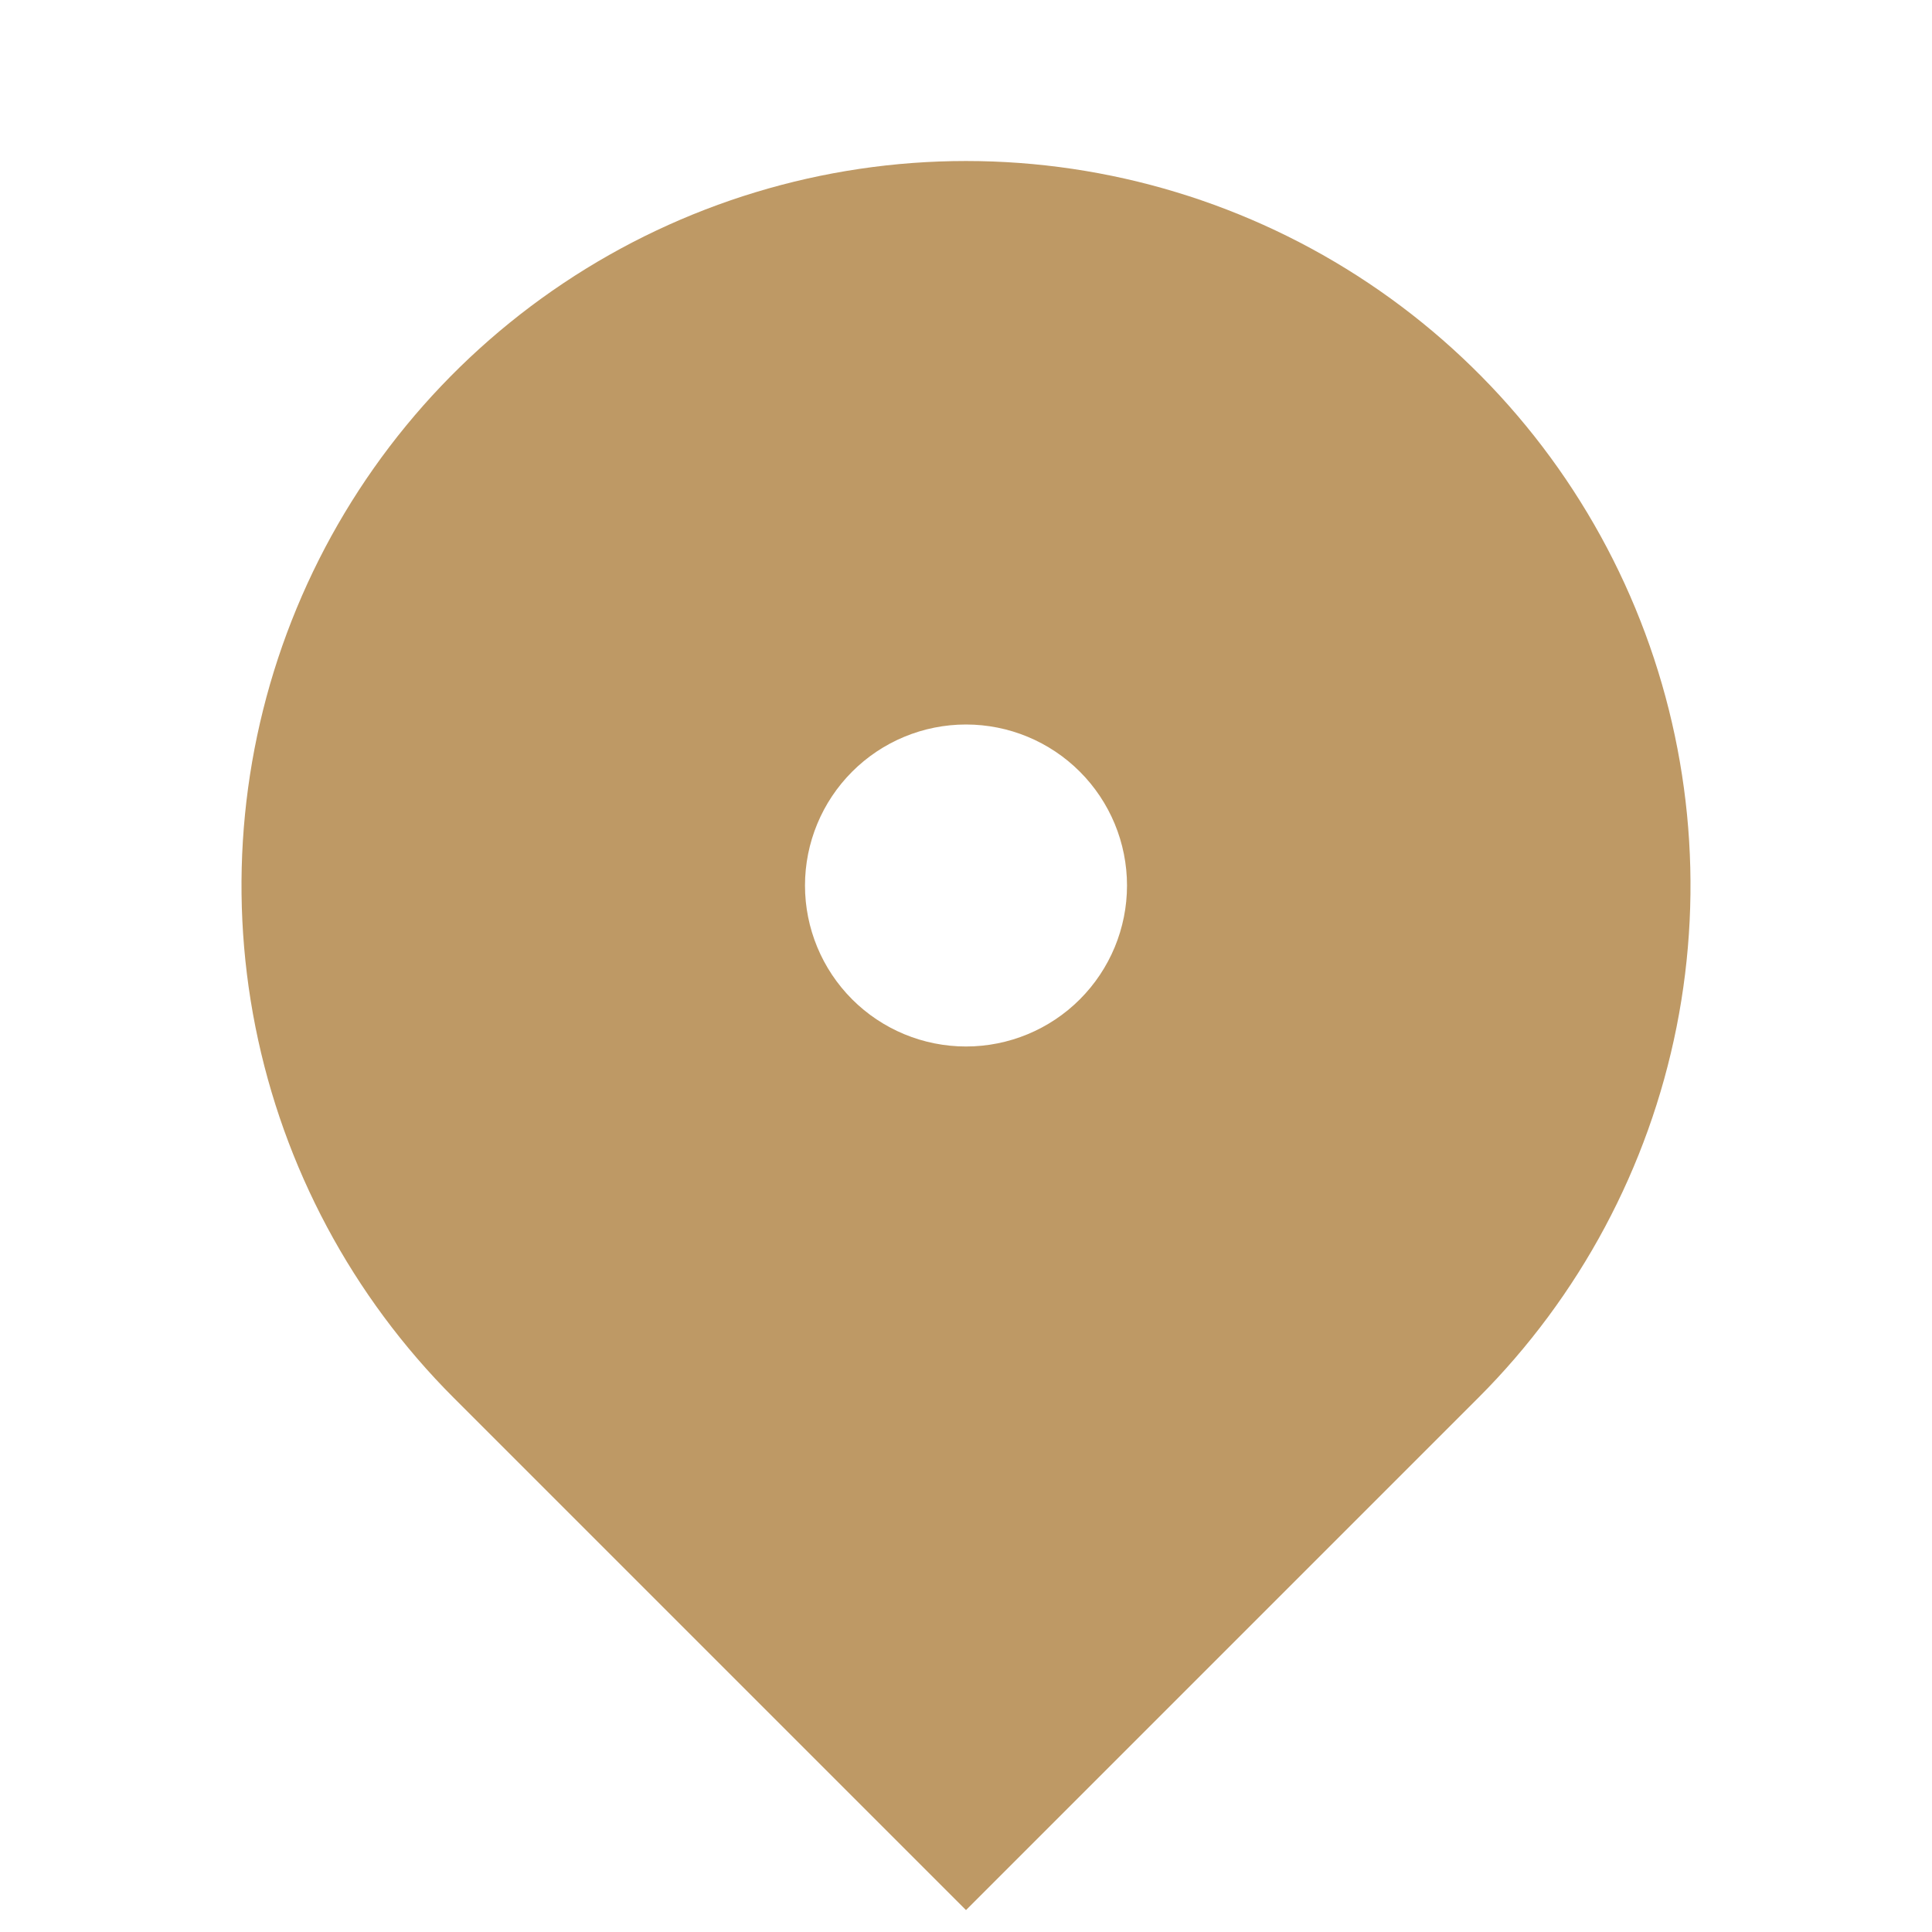
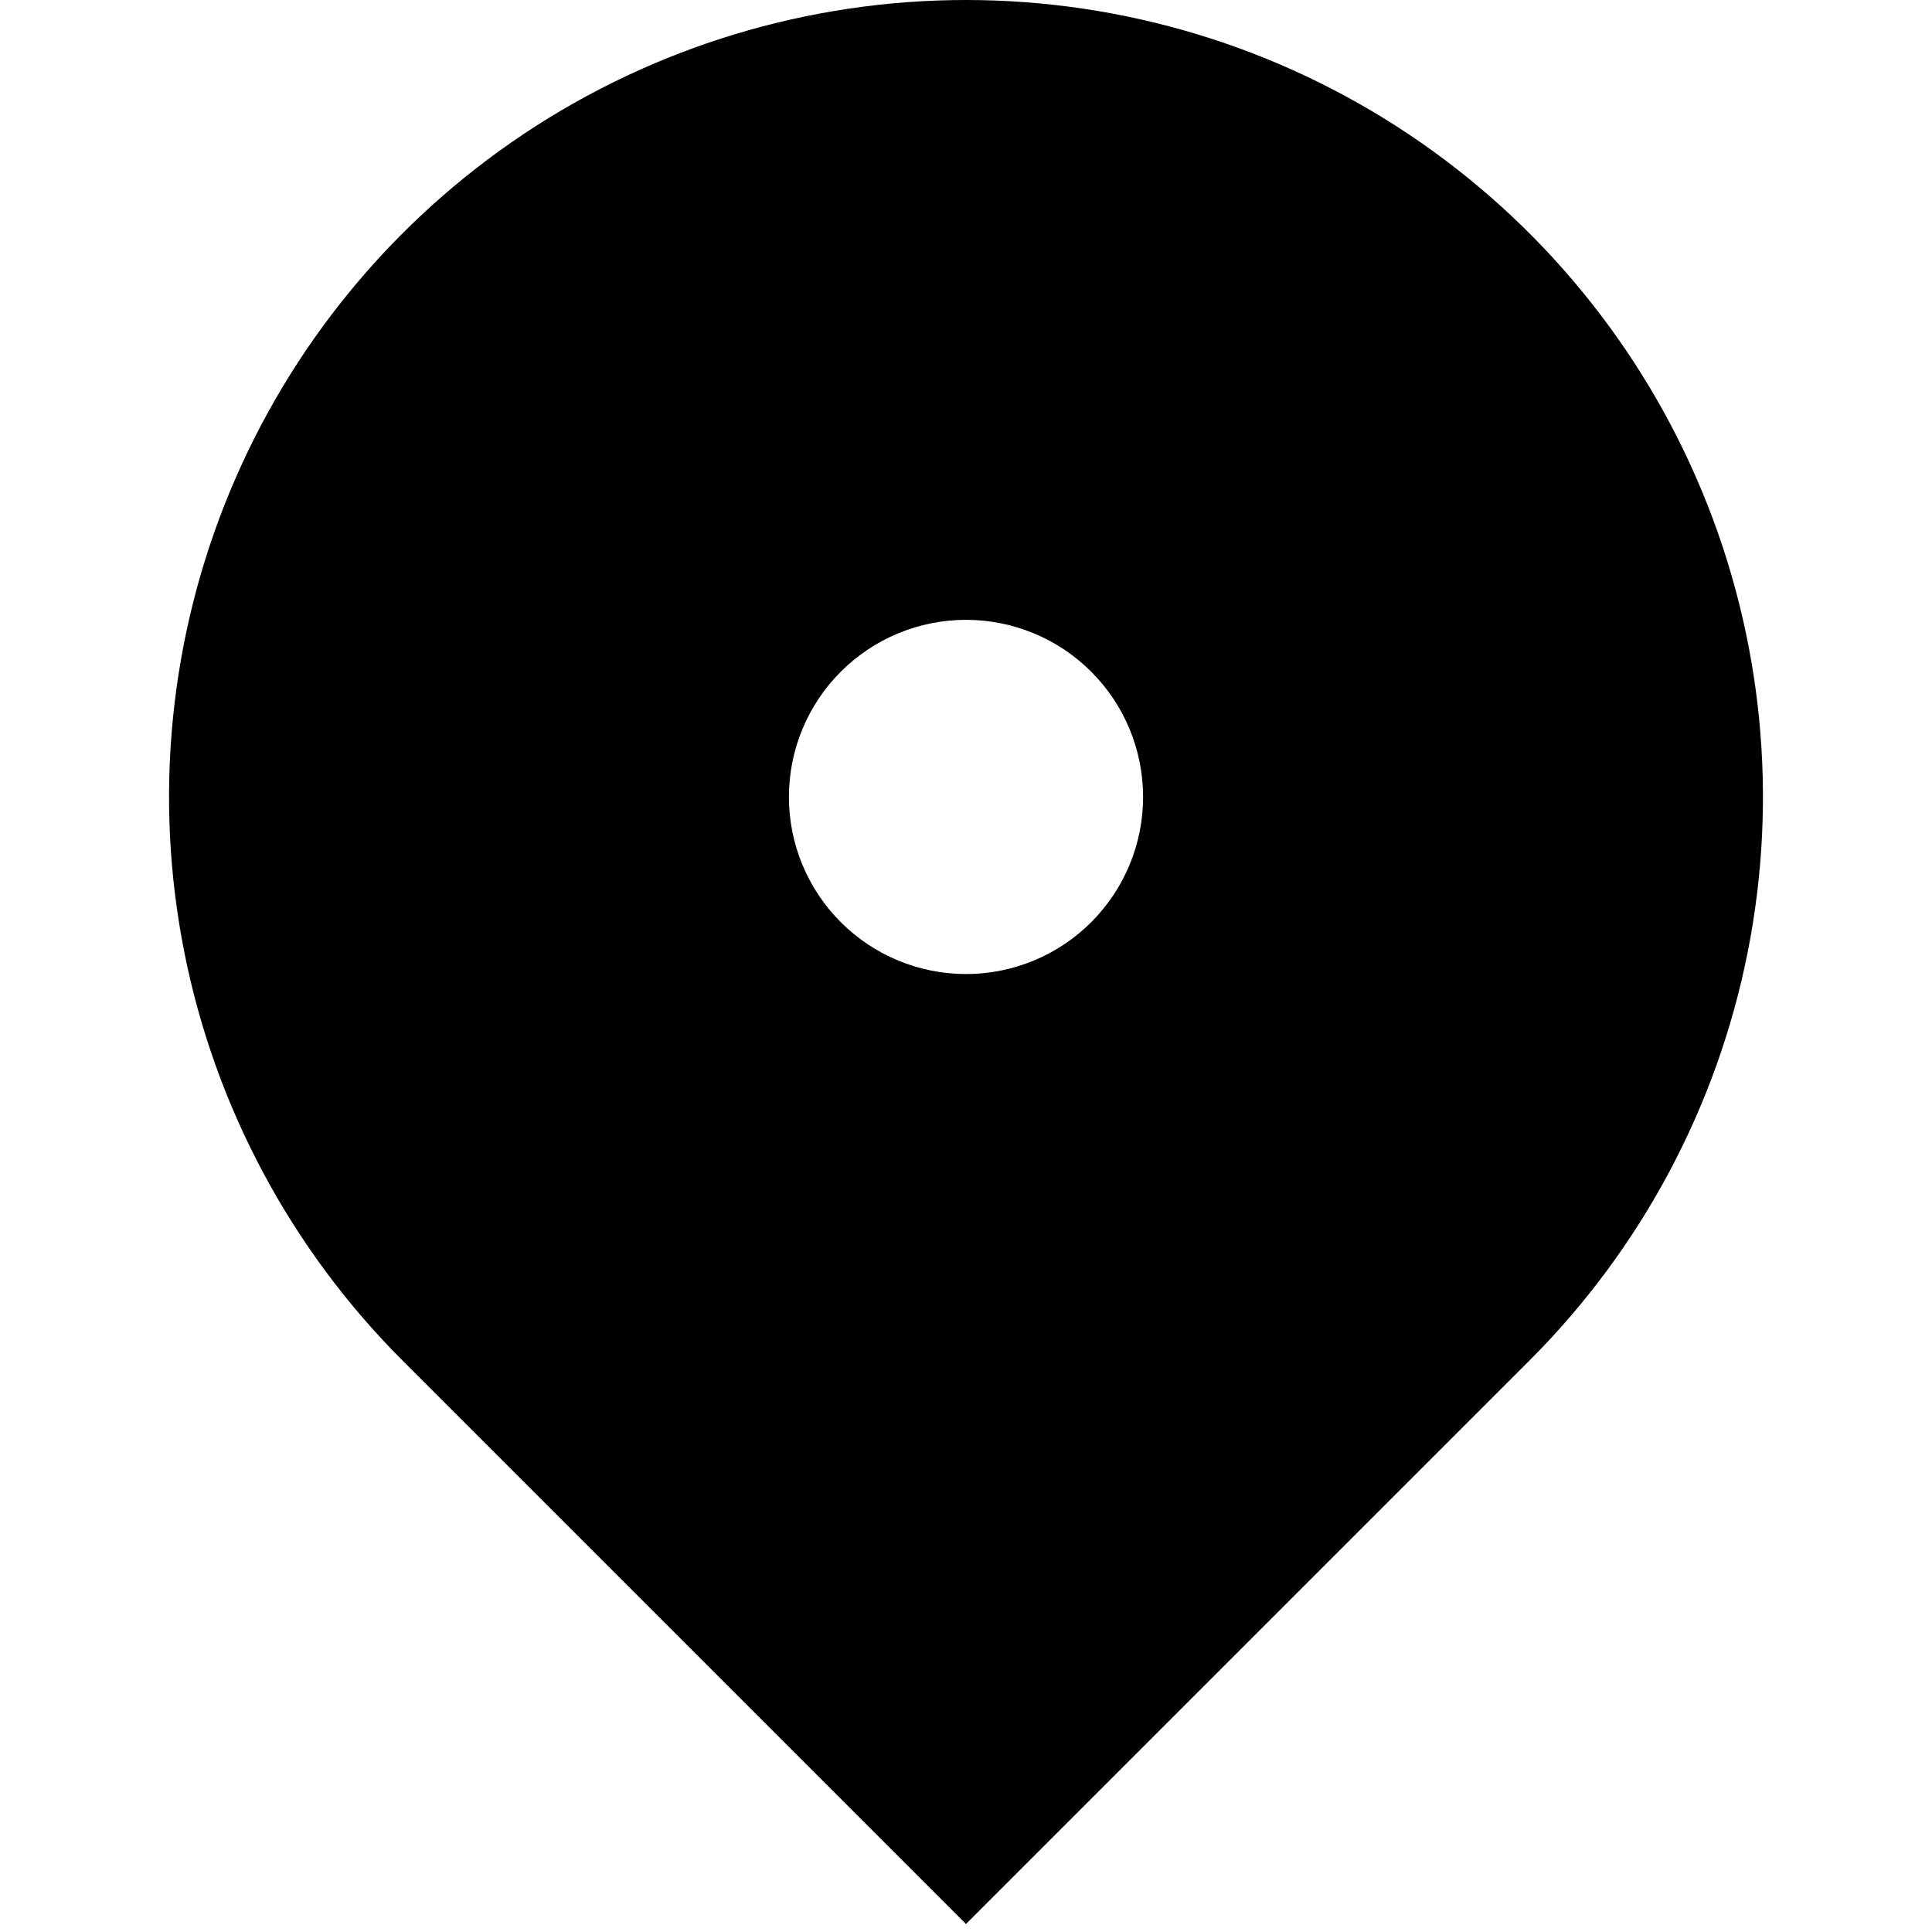
<svg xmlns="http://www.w3.org/2000/svg" width="80" height="80" viewBox="0 0 80 80" fill="none">
-   <path d="M61.213 57.88L40 79.093L18.787 57.88C14.591 53.684 11.734 48.339 10.576 42.52C9.419 36.7 10.013 30.668 12.284 25.186C14.554 19.705 18.399 15.019 23.333 11.723C28.266 8.426 34.067 6.667 40 6.667C45.933 6.667 51.734 8.426 56.667 11.723C61.6 15.019 65.446 19.705 67.716 25.186C69.987 30.668 70.581 36.7 69.424 42.52C68.266 48.339 65.409 53.684 61.213 57.88V57.88ZM40 43.333C41.768 43.333 43.464 42.631 44.714 41.381C45.964 40.13 46.667 38.435 46.667 36.667C46.667 34.899 45.964 33.203 44.714 31.953C43.464 30.702 41.768 30 40 30C38.232 30 36.536 30.702 35.286 31.953C34.036 33.203 33.333 34.899 33.333 36.667C33.333 38.435 34.036 40.13 35.286 41.381C36.536 42.631 38.232 43.333 40 43.333Z" fill="#BE9965" />
+   <path d="M63.335 56.334L40 79.669L16.665 56.334C12.05 51.719 8.907 45.839 7.634 39.438C6.361 33.036 7.014 26.401 9.512 20.371C12.01 14.341 16.239 9.188 21.666 5.561C27.093 1.935 33.473 0 40 0C46.527 0 52.907 1.935 58.334 5.561C63.761 9.188 67.99 14.341 70.488 20.371C72.986 26.401 73.639 33.036 72.366 39.438C71.093 45.839 67.95 51.719 63.335 56.334V56.334ZM40 40.333C41.945 40.333 43.81 39.56 45.185 38.185C46.561 36.81 47.333 34.945 47.333 33C47.333 31.055 46.561 29.189 45.185 27.814C43.81 26.439 41.945 25.666 40 25.666C38.055 25.666 36.19 26.439 34.815 27.814C33.439 29.189 32.667 31.055 32.667 33C32.667 34.945 33.439 36.81 34.815 38.185C36.19 39.56 38.055 40.333 40 40.333Z" fill="black" />
</svg>
